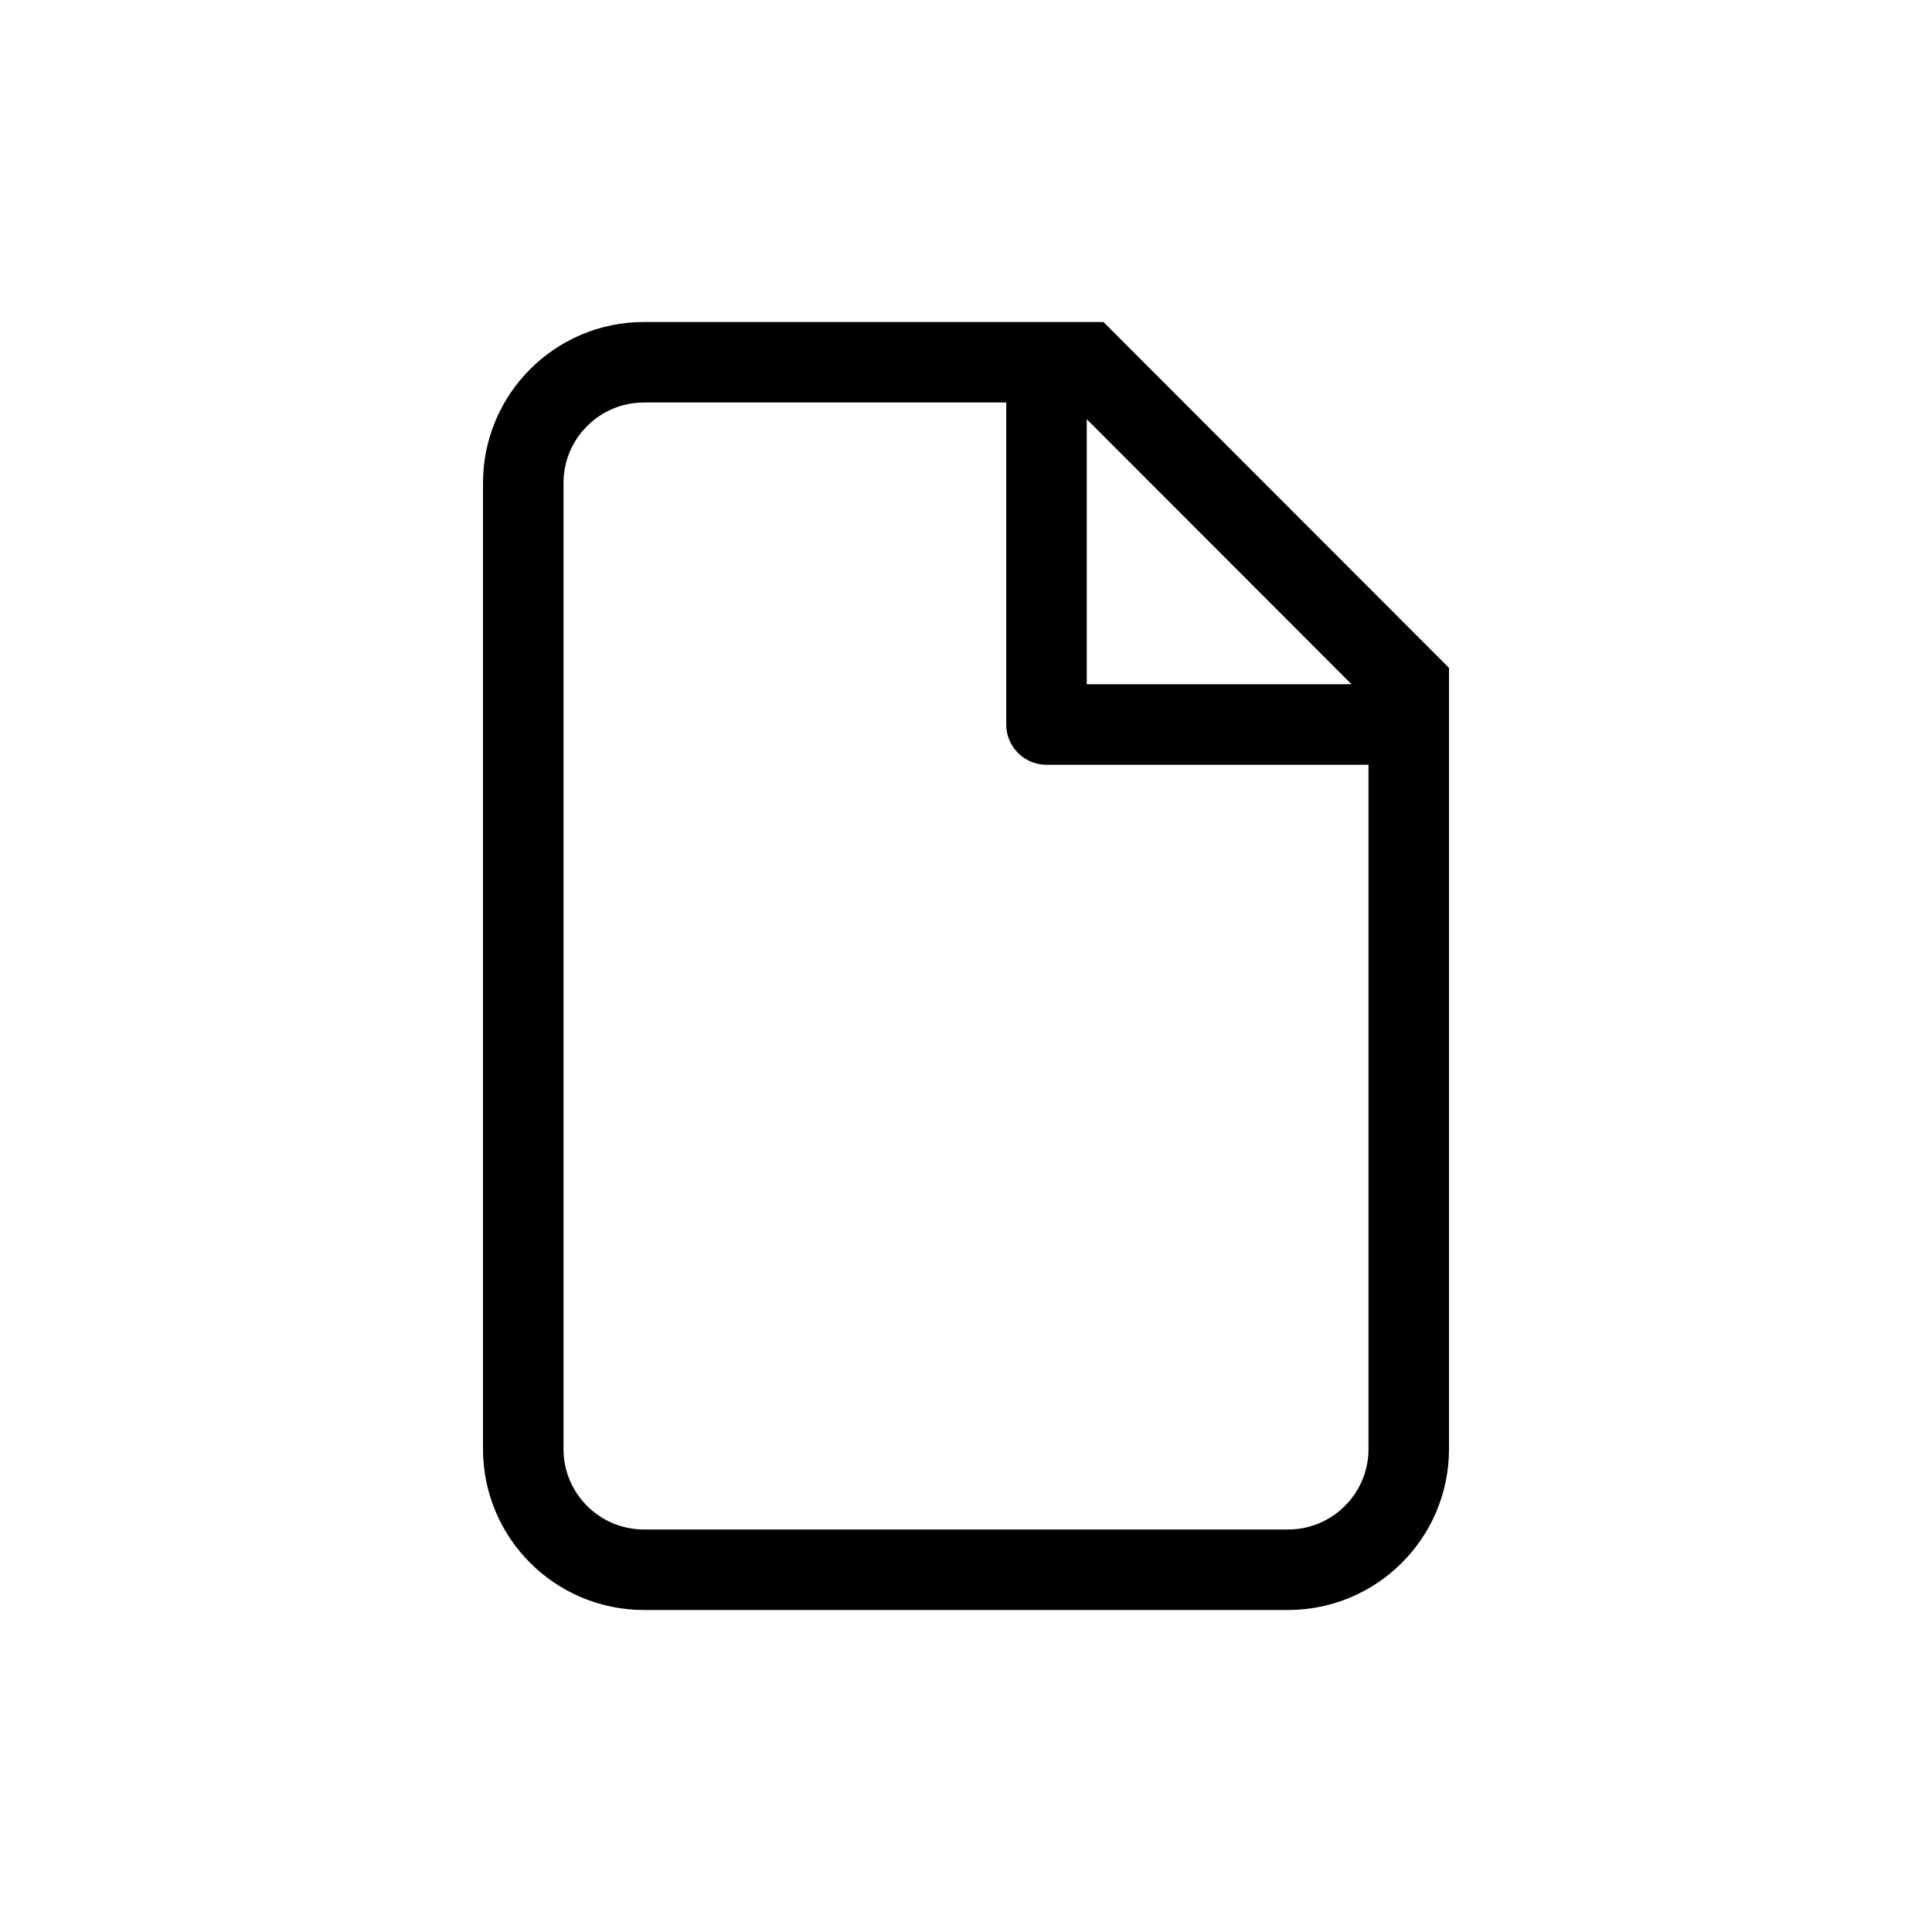
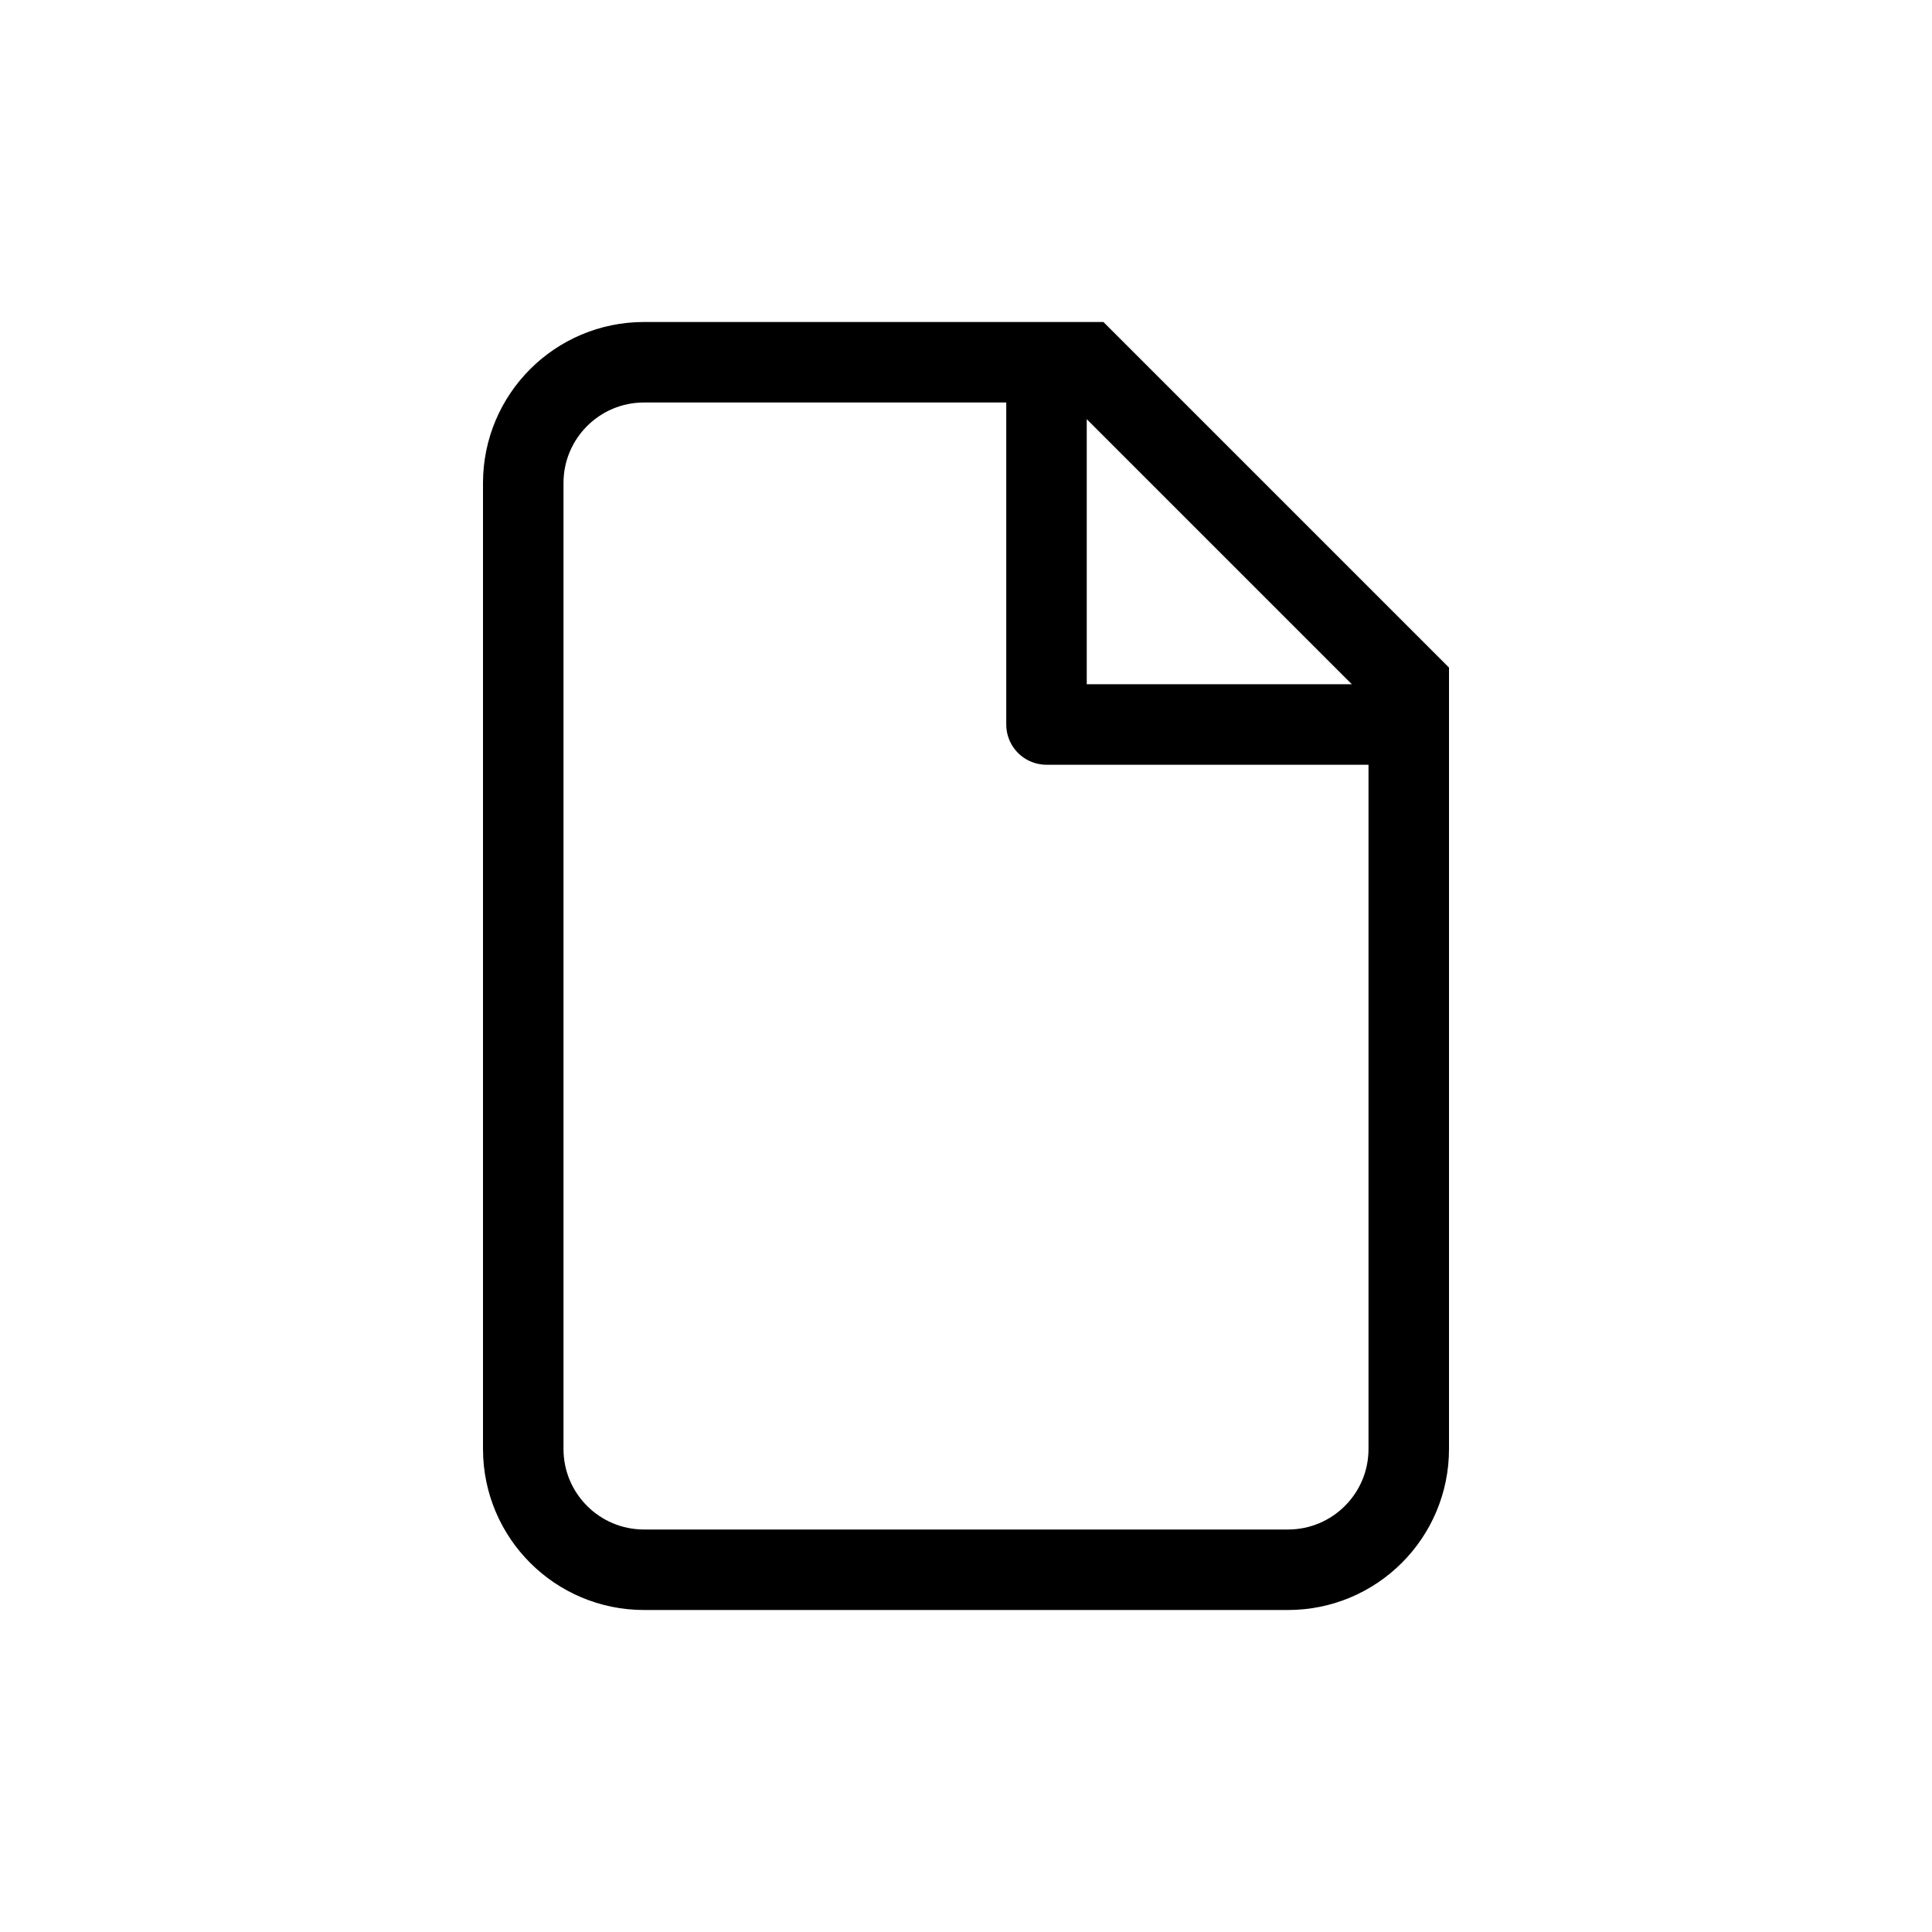
<svg xmlns="http://www.w3.org/2000/svg" fill="none" viewBox="0 0 24 24" stroke="currentColor">
-   <path d="M13.5 4.5H8A1.5 1.5 0 006.5 6v12A1.5 1.5 0 008 19.5h8a1.5 1.5 0 001.5-1.5V8.504l-4-4.004z" />
-   <path stroke-linecap="round" stroke-linejoin="round" d="M13 5v4h4" />
+   <path d="M6.5 6A1.5 1.5 0 018 4.5h5.5l4 4V18a1.5 1.5 0 01-1.5 1.5H8A1.5 1.5 0 016.5 18V6z" />
+   <path stroke-linejoin="round" d="M13 4.5V9h4.5" />
</svg>
